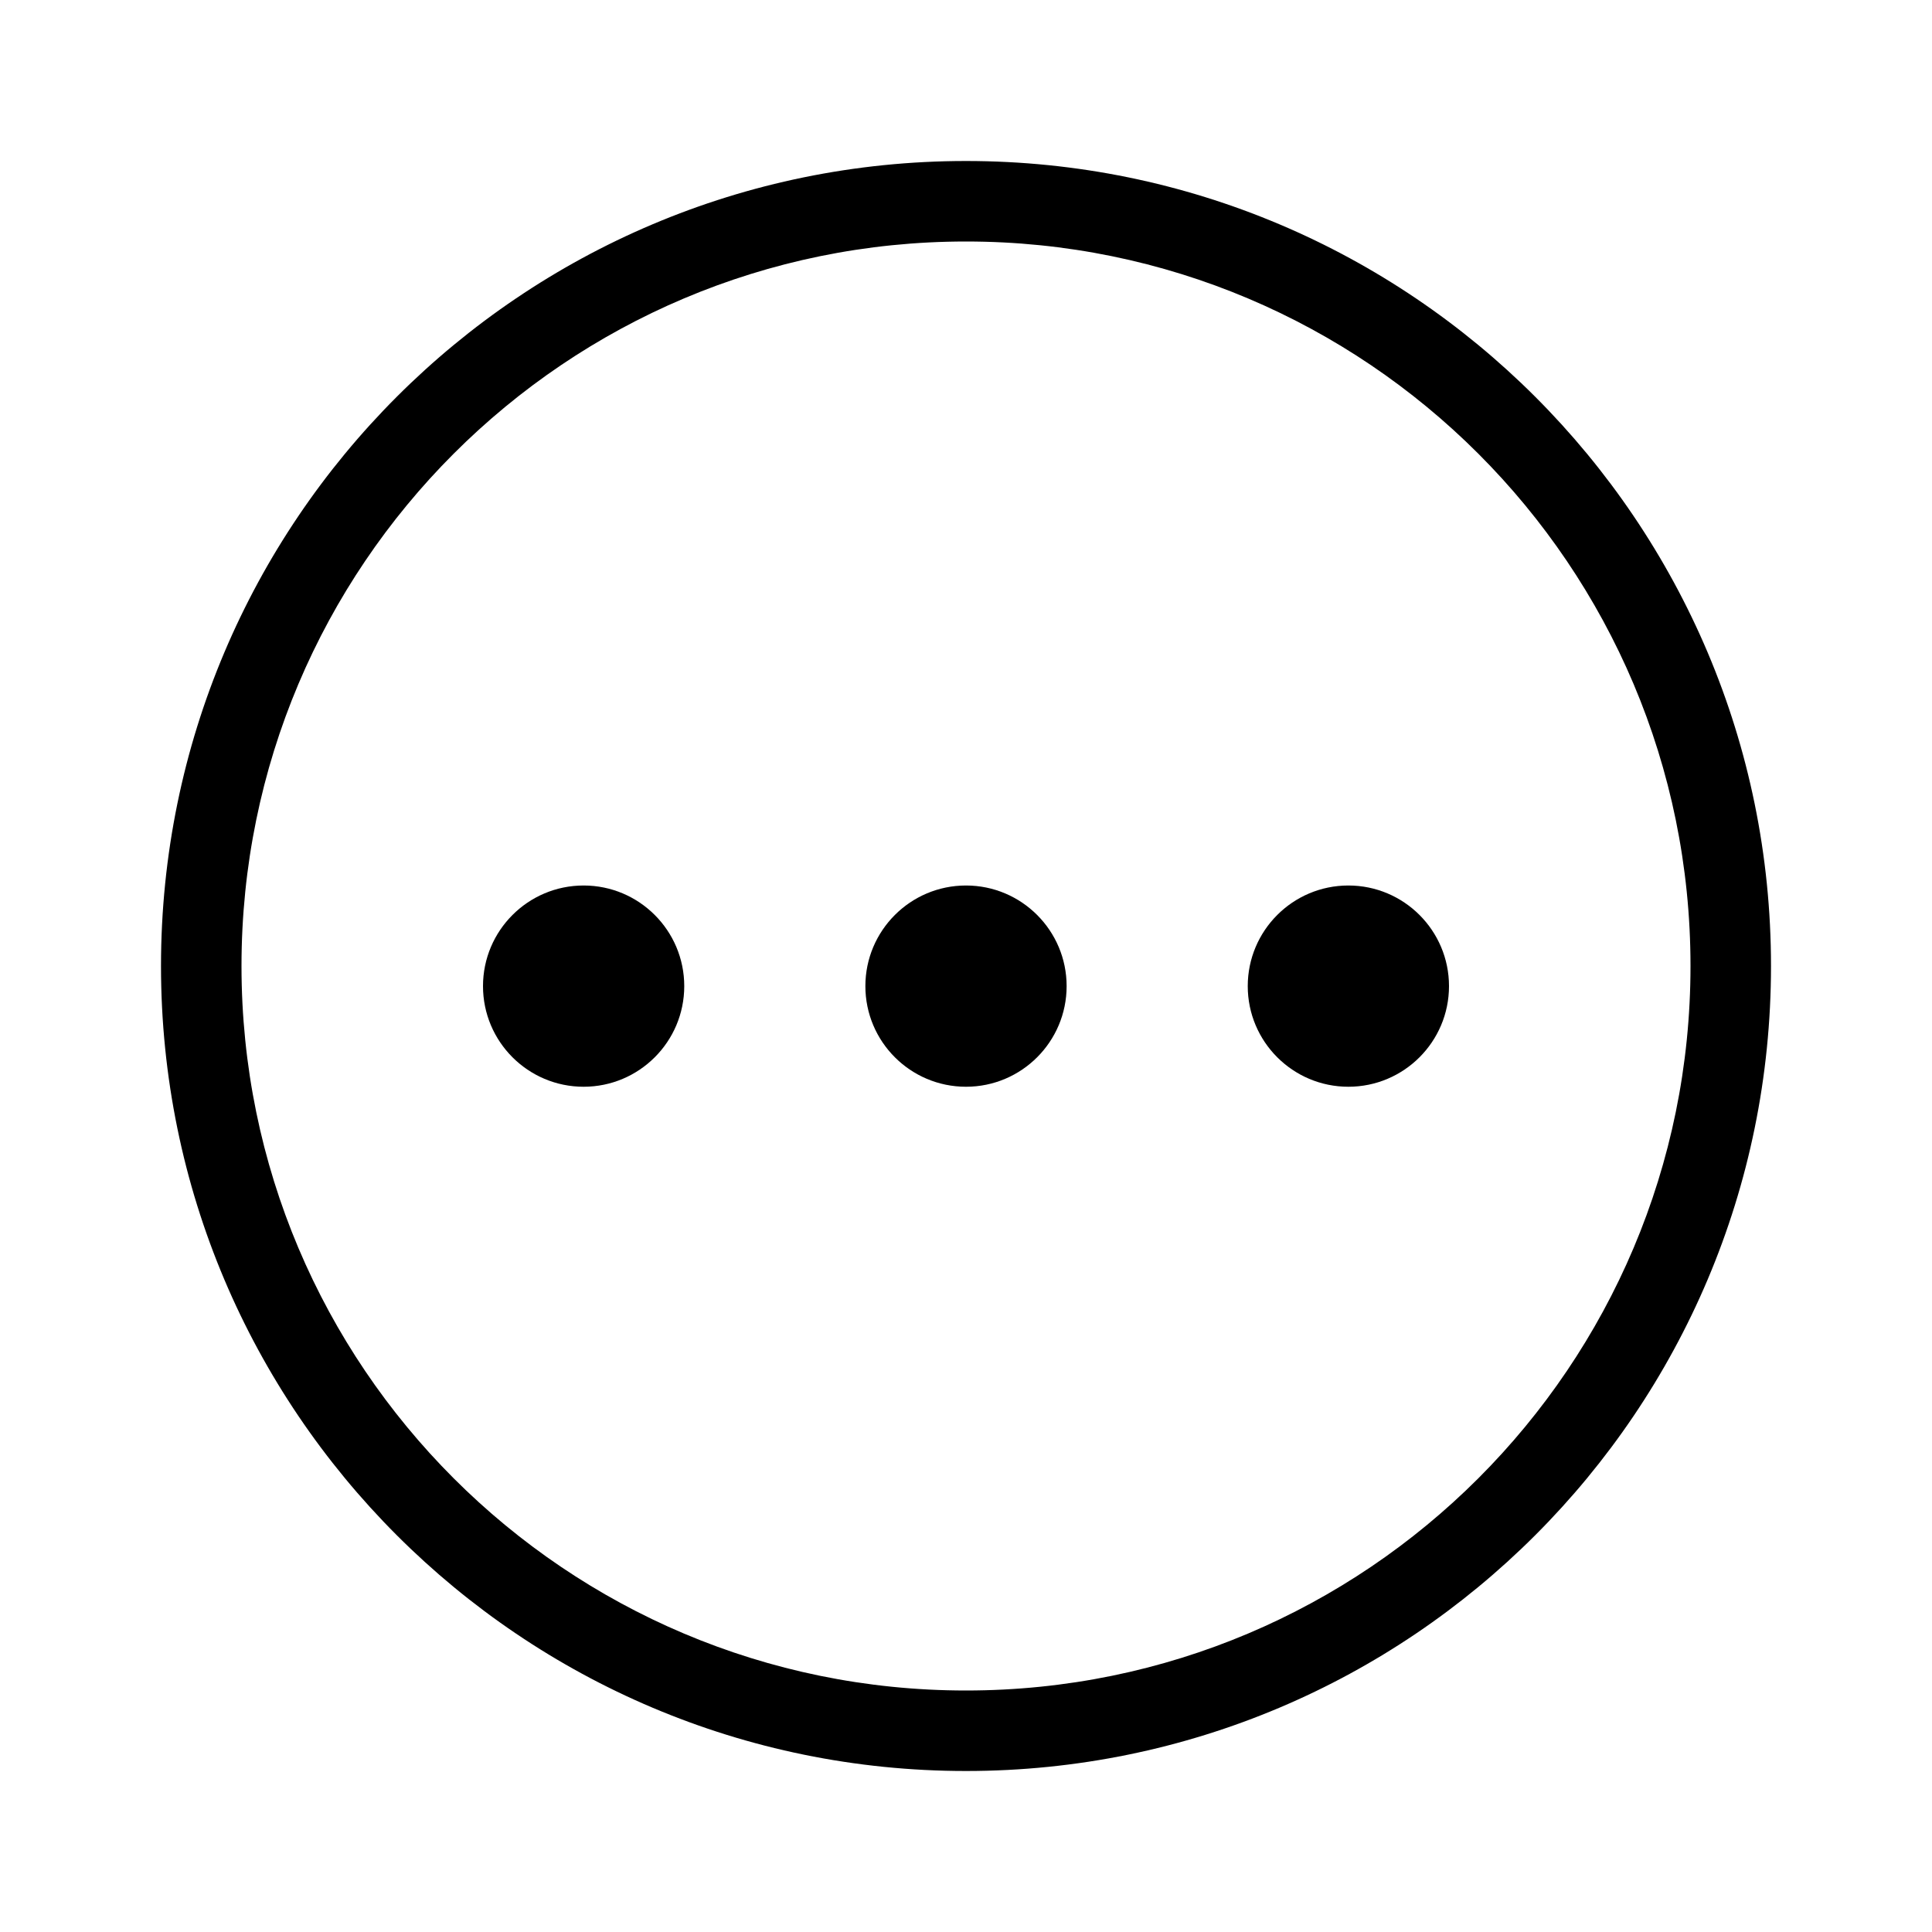
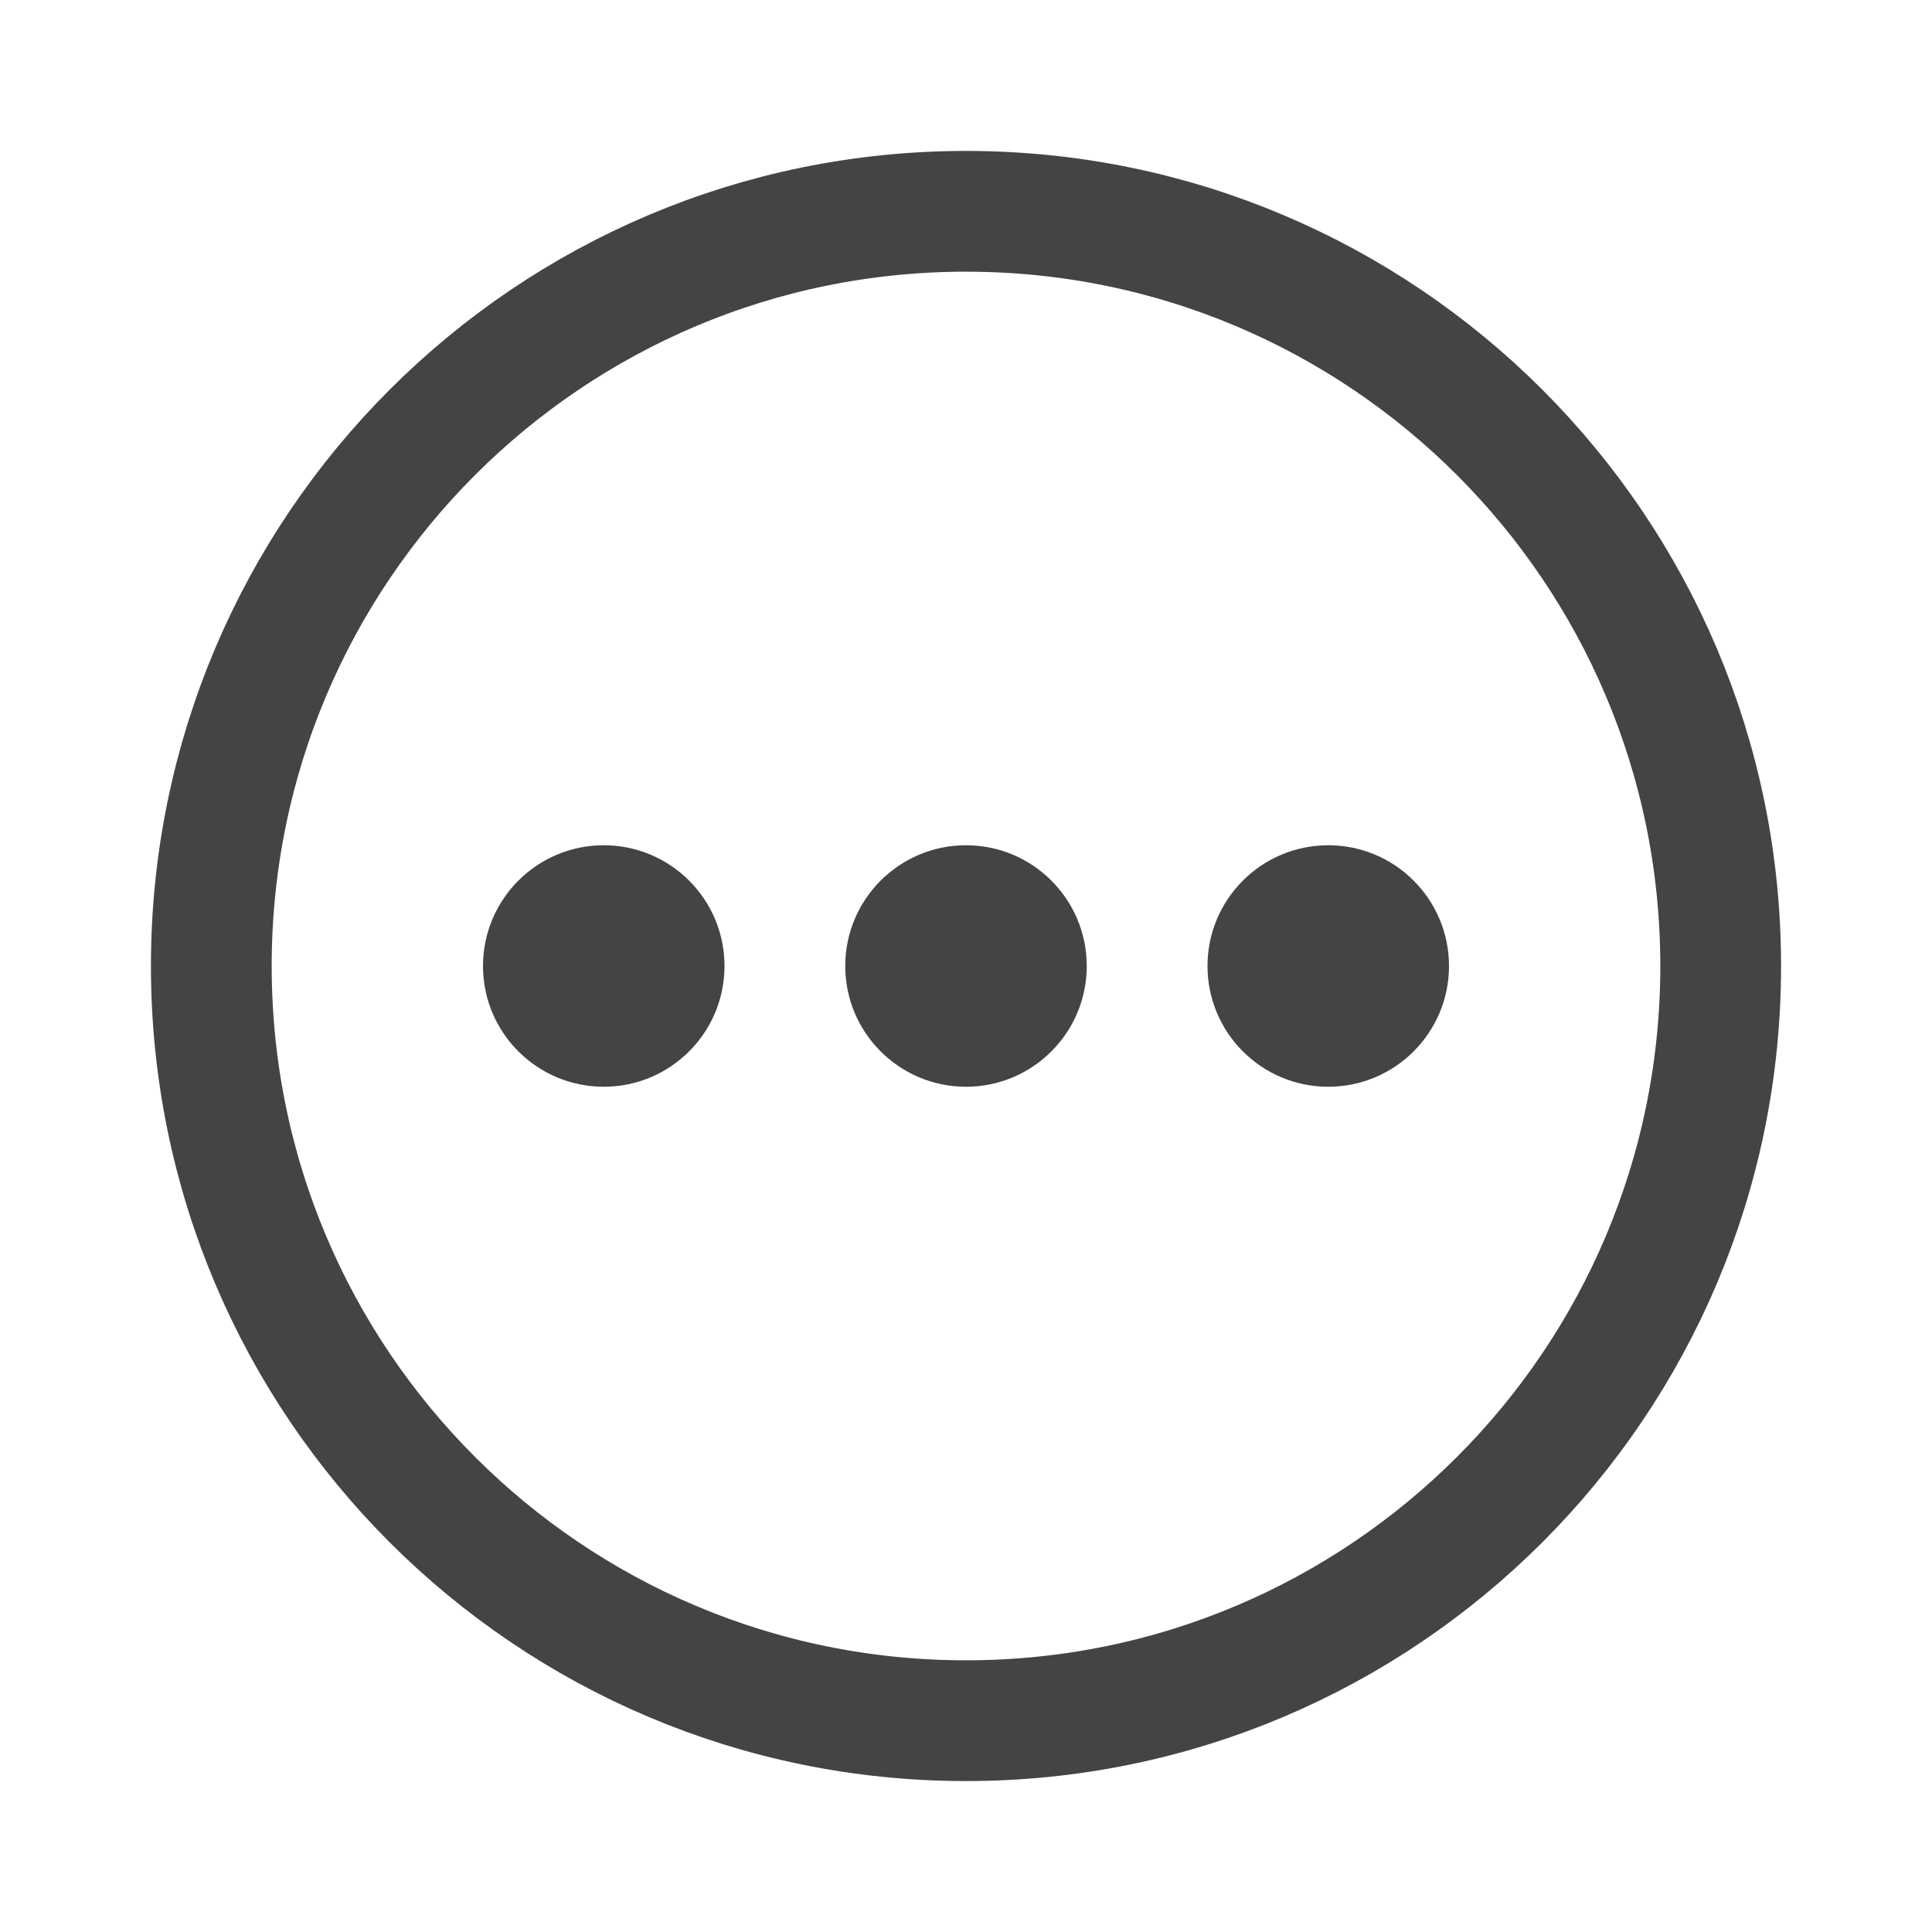
- <svg xmlns="http://www.w3.org/2000/svg" width="24" height="24" viewBox="0 0 24 24">
-   <path d="M12 2C17.523 2 22 6.477 22 12C22 17.523 17.523 22 12 22C6.477 22 2 17.523 2 12C2 6.477 6.477 2 12 2ZM12 3C7.029 3 3 7.029 3 12C3 16.971 7.029 21 12 21C16.971 21 21 16.971 21 12C21 7.029 16.971 3 12 3ZM7.25 11C7.94 11 8.5 11.56 8.5 12.25C8.5 12.94 7.94 13.5 7.25 13.5C6.56 13.5 6 12.94 6 12.25C6 11.56 6.56 11 7.25 11ZM12 11C12.69 11 13.25 11.56 13.25 12.25C13.25 12.94 12.69 13.5 12 13.5C11.31 13.5 10.75 12.94 10.75 12.25C10.75 11.56 11.31 11 12 11ZM16.75 11C17.44 11 18 11.56 18 12.25C18 12.94 17.44 13.5 16.75 13.5C16.06 13.5 15.5 12.94 15.5 12.25C15.5 11.56 16.06 11 16.75 11Z" />
+ <svg xmlns="http://www.w3.org/2000/svg" width="24" height="24" fill="none" viewBox="0 0 24 24">
+   <g class="icon-settings">
+     <path fill="#444" d="M9 12a1.5 1.5 0 1 1-3 0 1.5 1.5 0 0 1 3 0Zm4.5 0a1.5 1.5 0 1 1-3 0 1.5 1.5 0 0 1 3 0Zm4.5 0a1.5 1.5 0 1 1-3 0 1.5 1.5 0 0 1 3 0Z" class="icon-fill-gray-primary" />
+     <path stroke="#444" stroke-linecap="round" stroke-linejoin="round" stroke-miterlimit="16" stroke-width="1.5" d="M21.375 12a9.375 9.375 0 1 1-18.75 0 9.375 9.375 0 0 1 18.75 0Z" class="icon-stroke-gray-primary" />
+   </g>
</svg>
